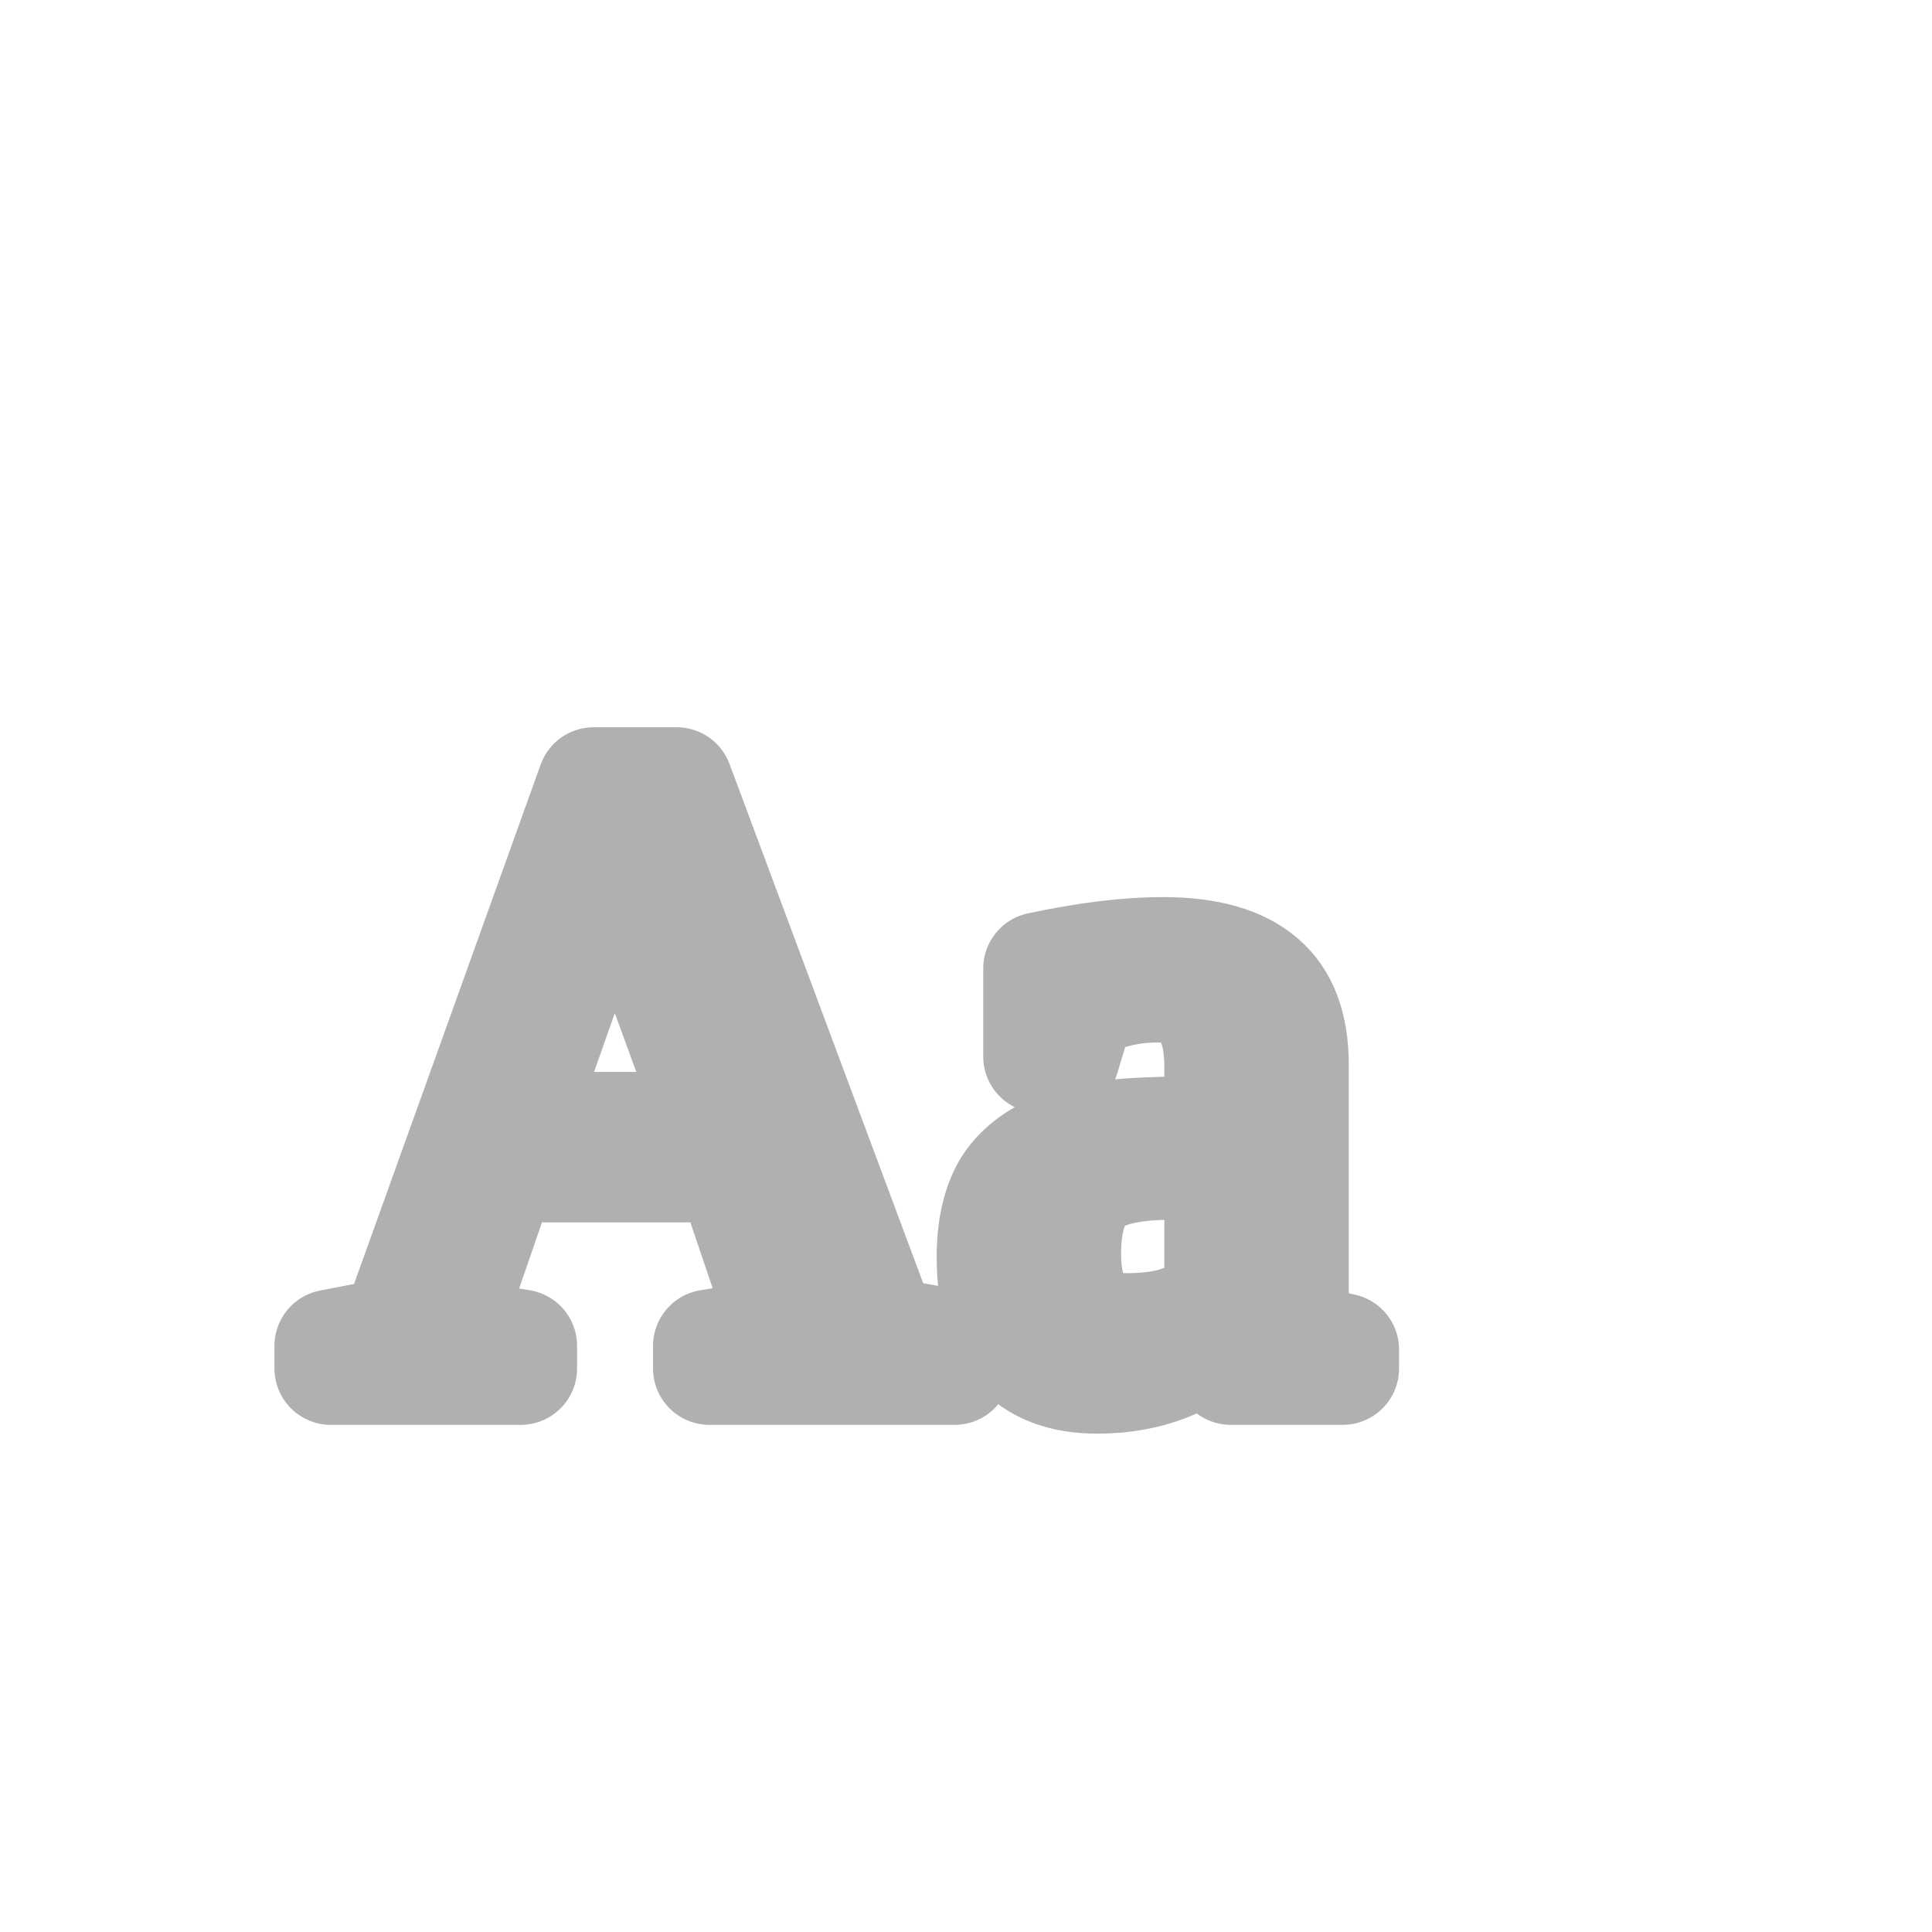
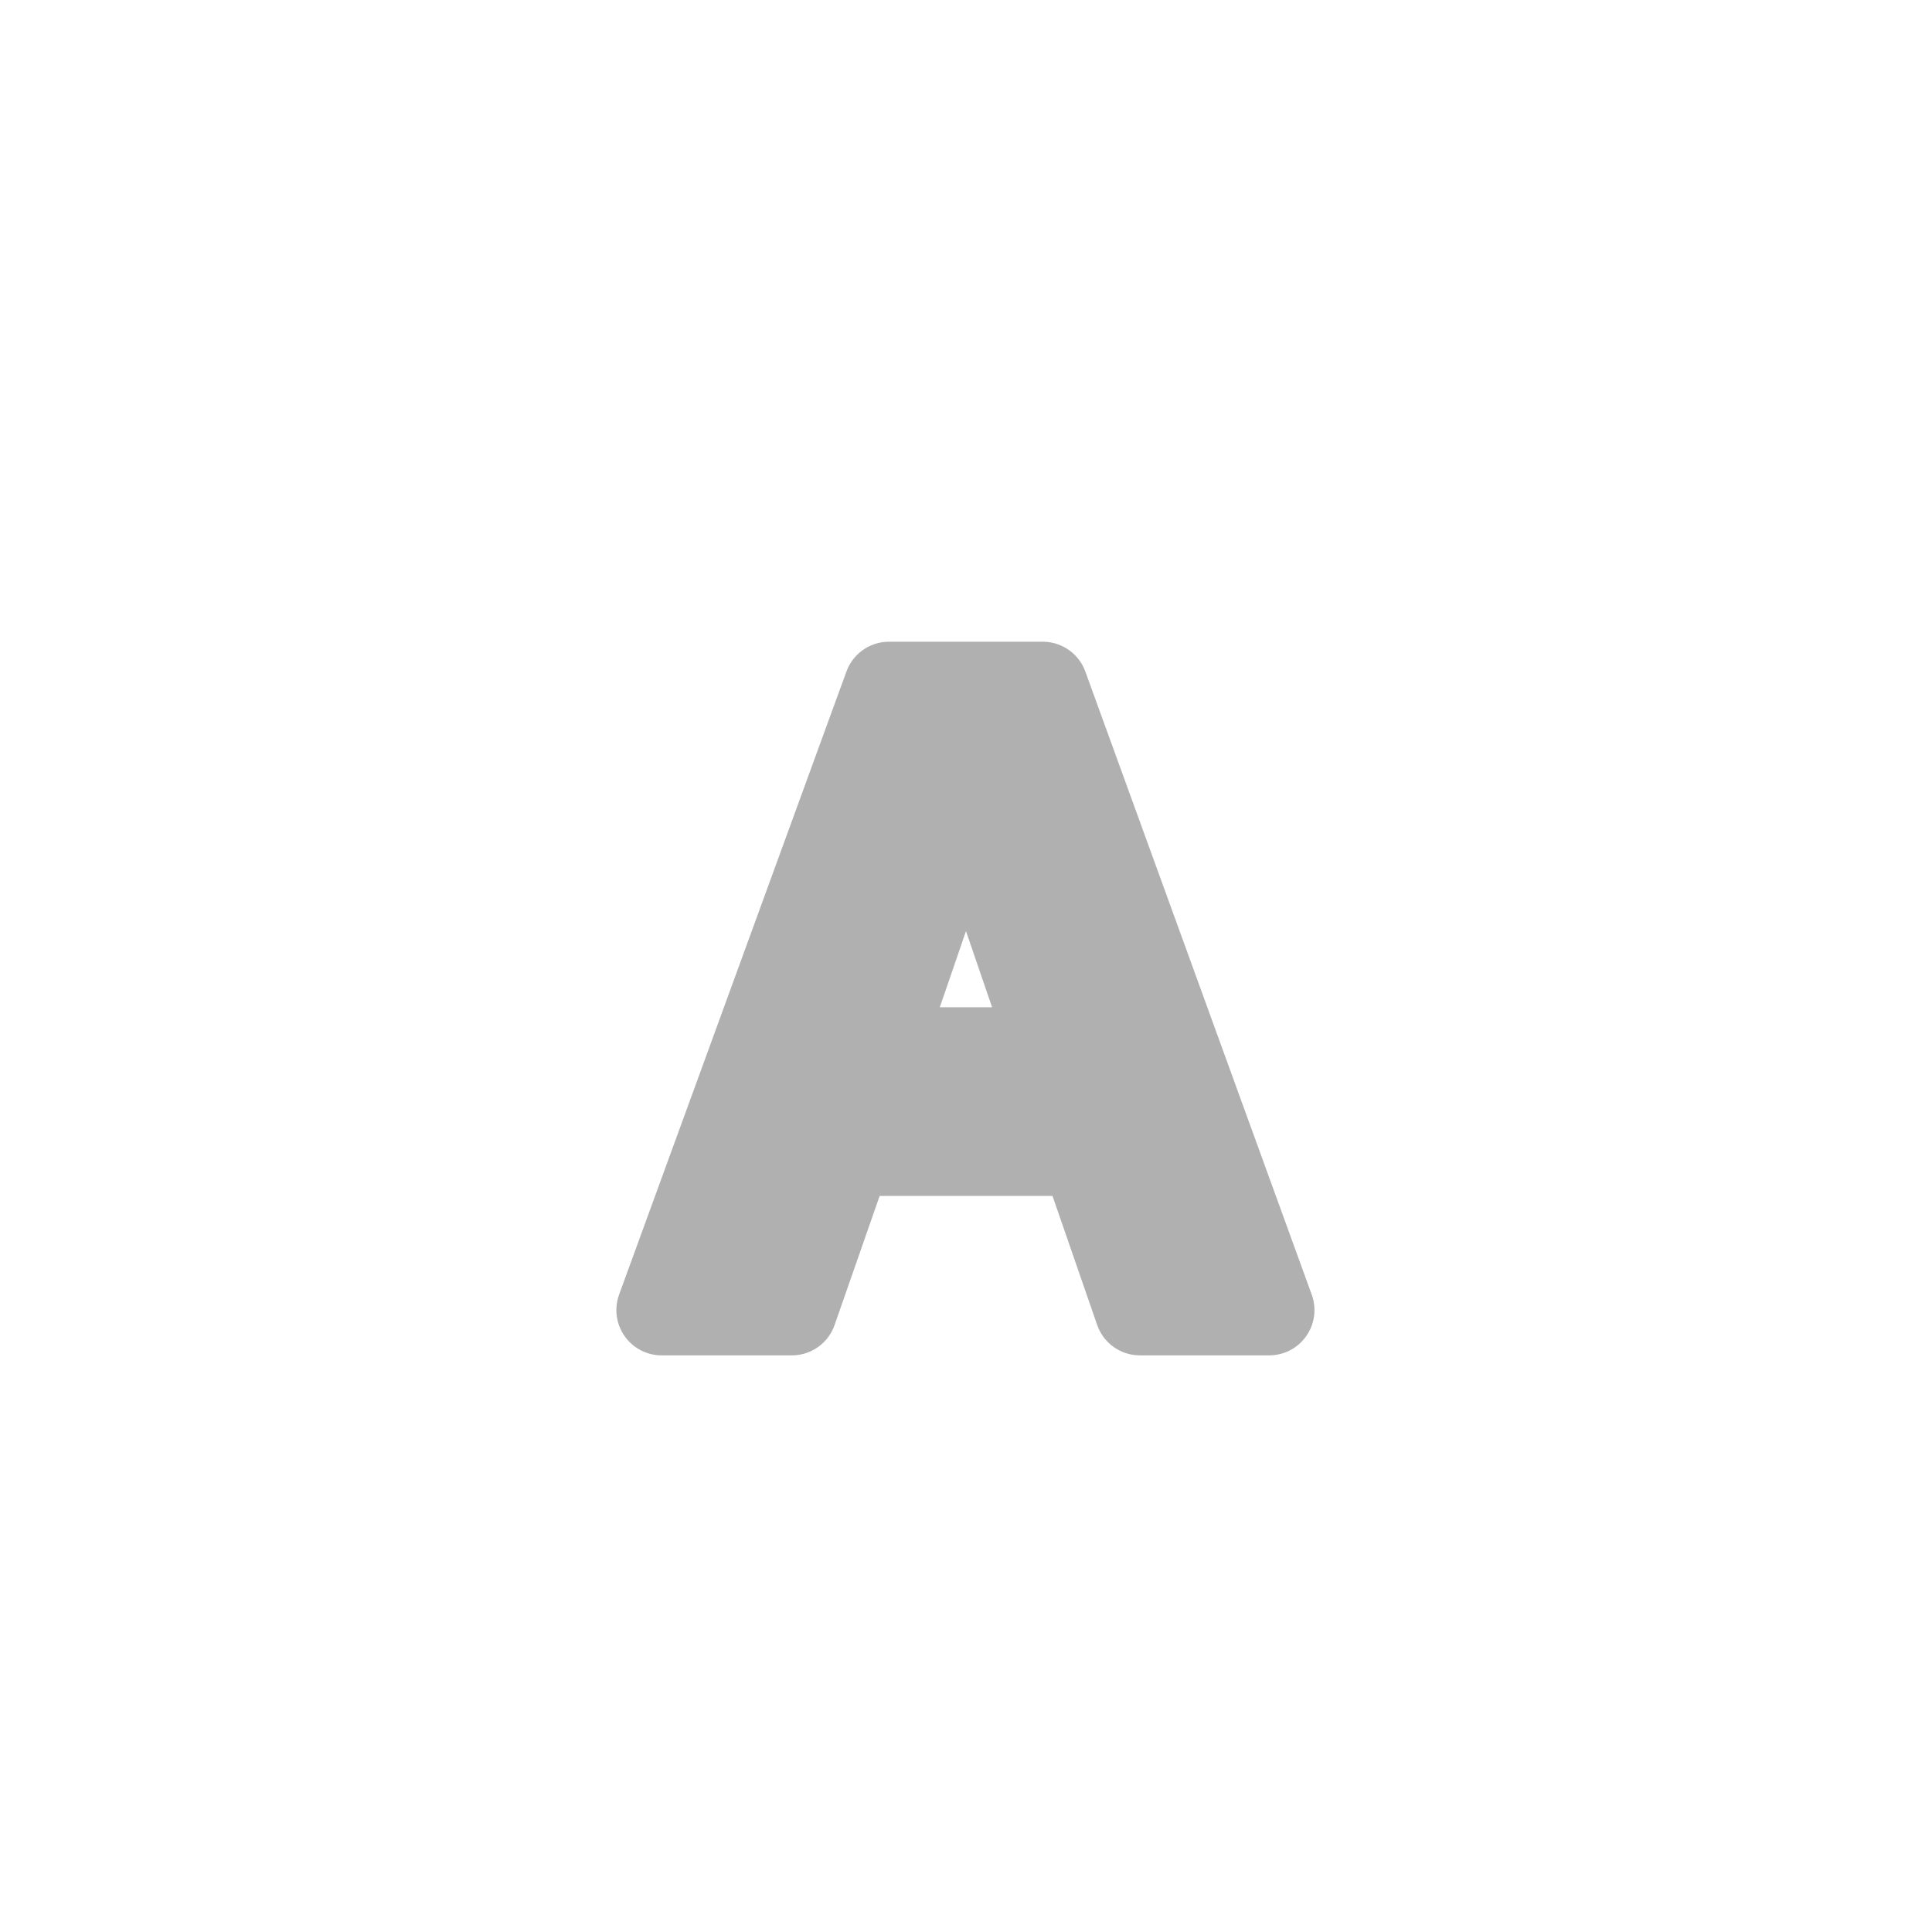
- <svg xmlns="http://www.w3.org/2000/svg" width="24" height="24" viewBox="0 0 24 24">
-   <g fill="none" stroke="#B0B0B0" stroke-width="1.4" stroke-linecap="round" stroke-linejoin="round">
-     <text x="4" y="17" font-size="11" fill="#B0B0B0">Aa</text>
+ <svg xmlns="http://www.w3.org/2000/svg" width="64" height="64" viewBox="0 0 64 64">
+   <g fill="none" stroke="#B0B0B0" stroke-width="3" stroke-linecap="round" stroke-linejoin="round">
+     <text x="32" y="33" font-family="Arial, sans-serif" font-weight="bold" font-size="30" fill="#B0B0B0" text-anchor="middle" dominant-baseline="central">A</text>
  </g>
</svg>
